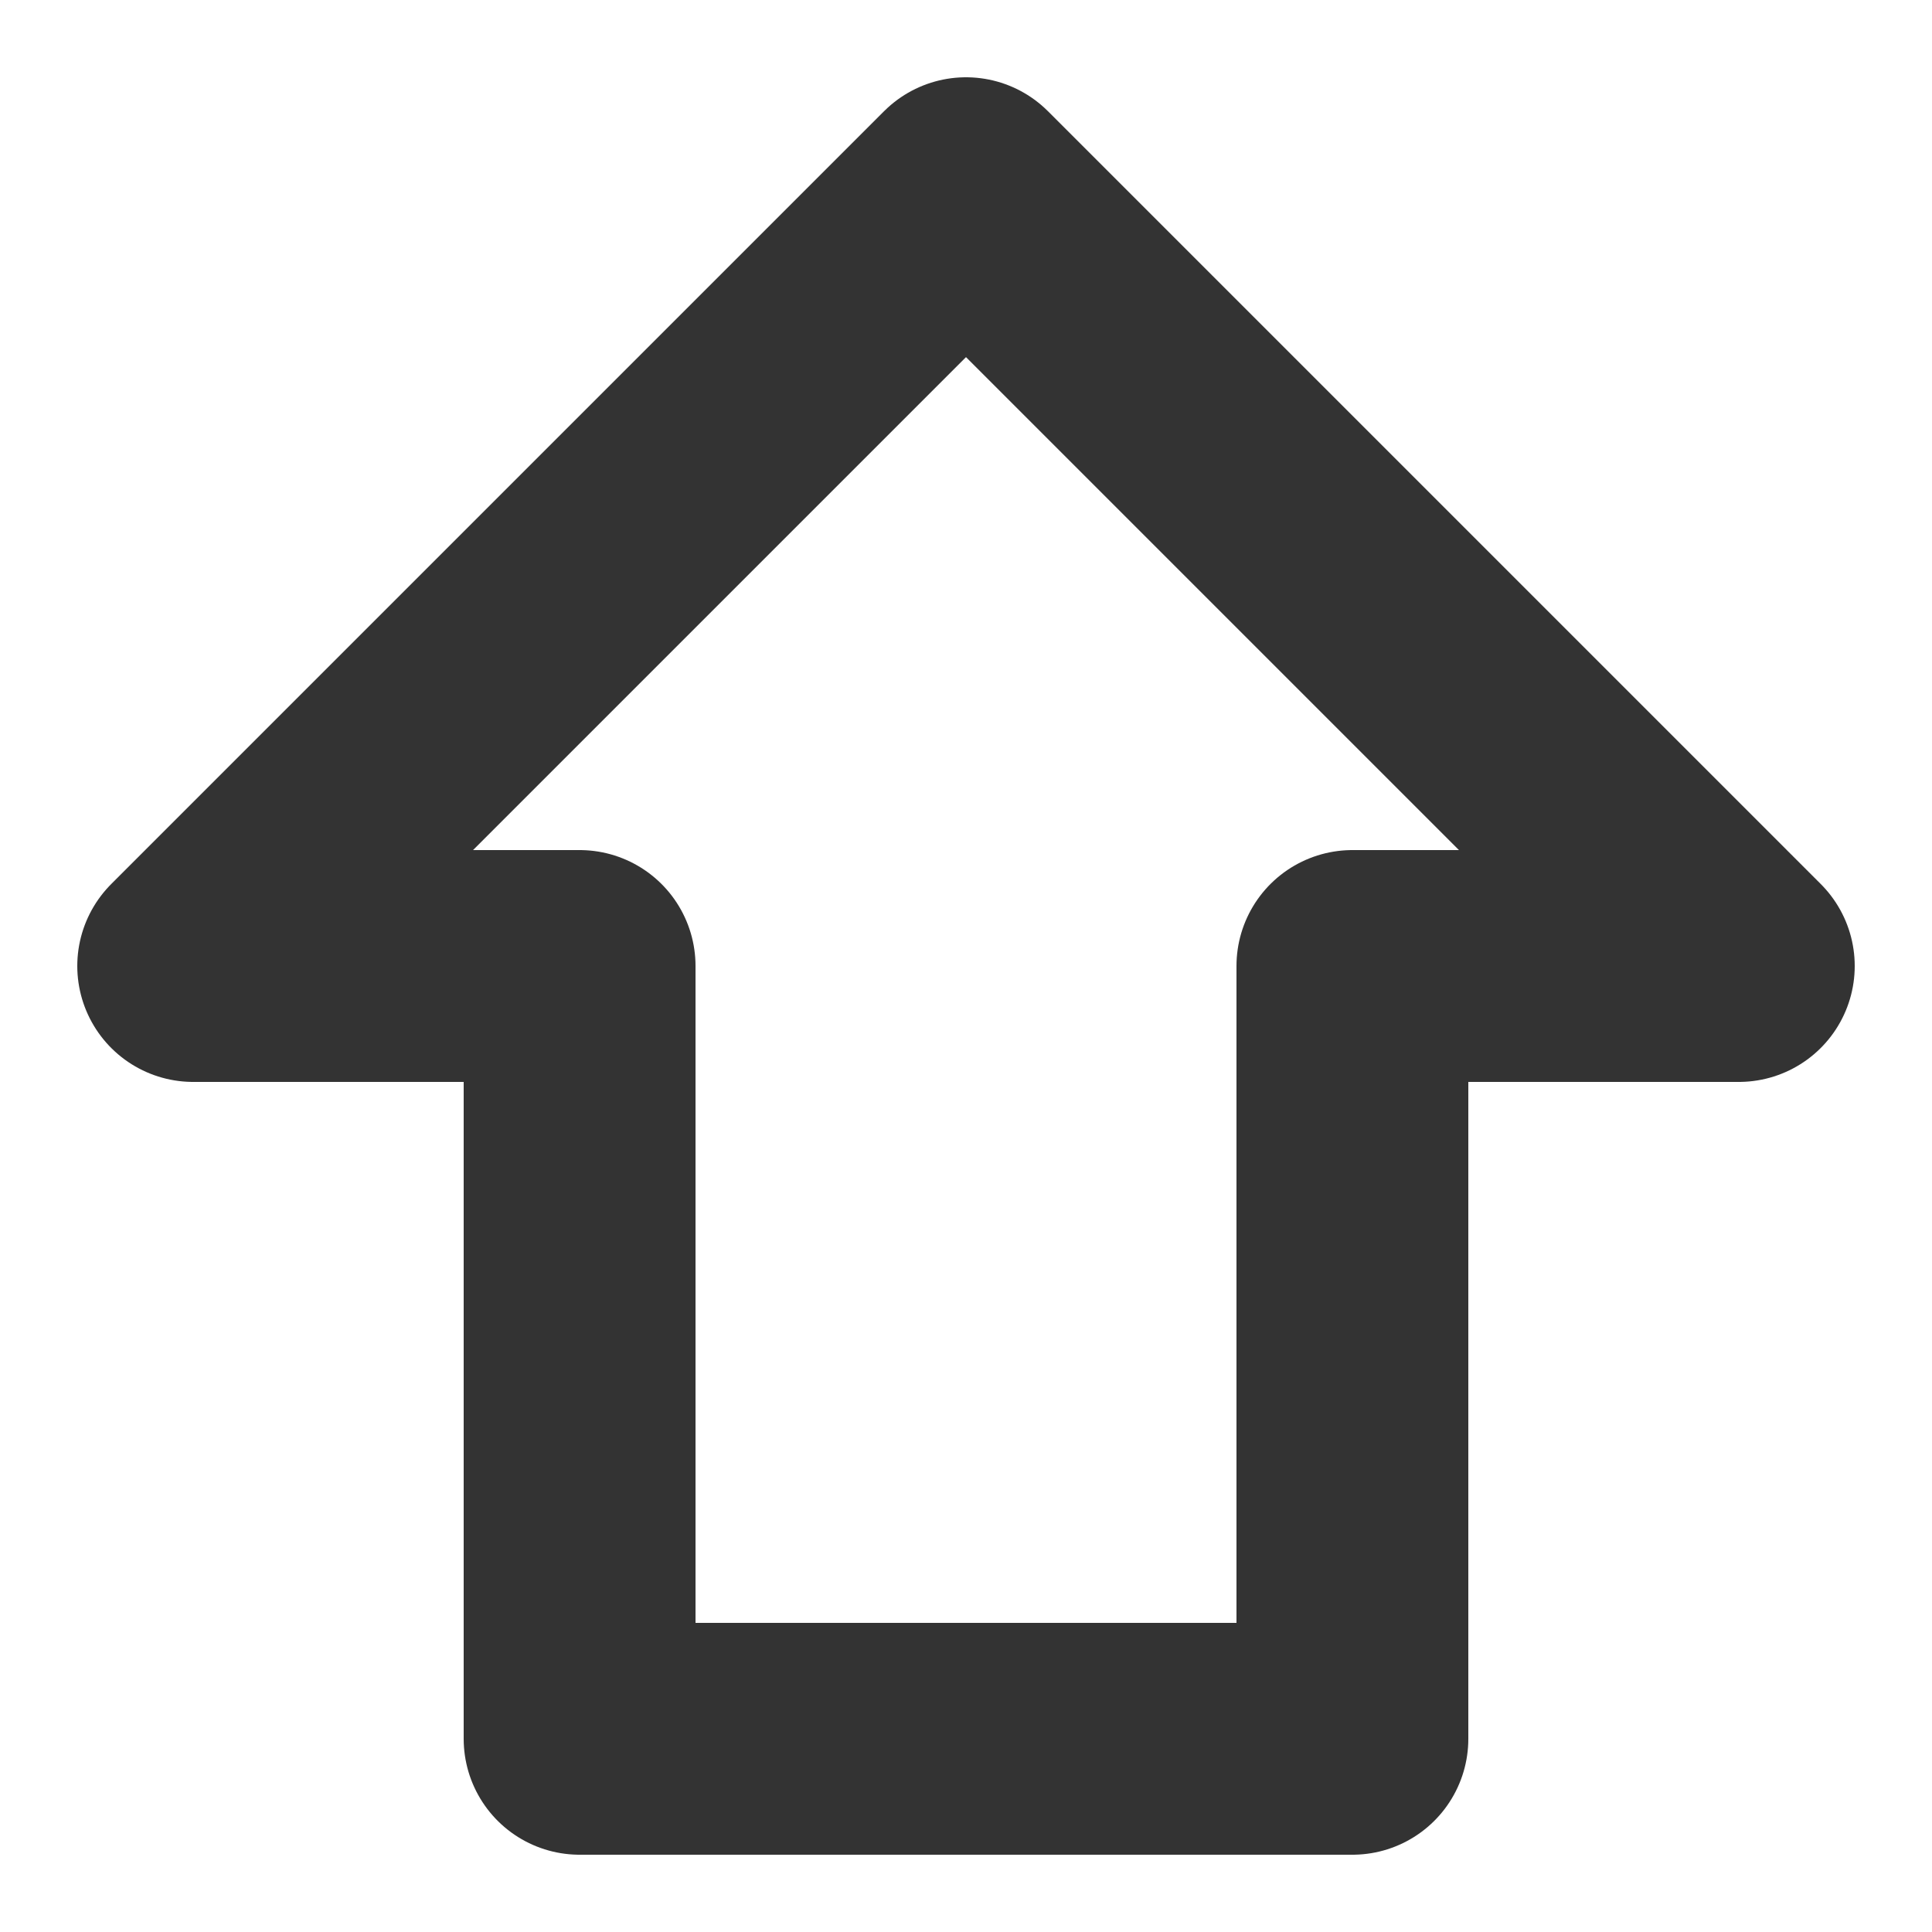
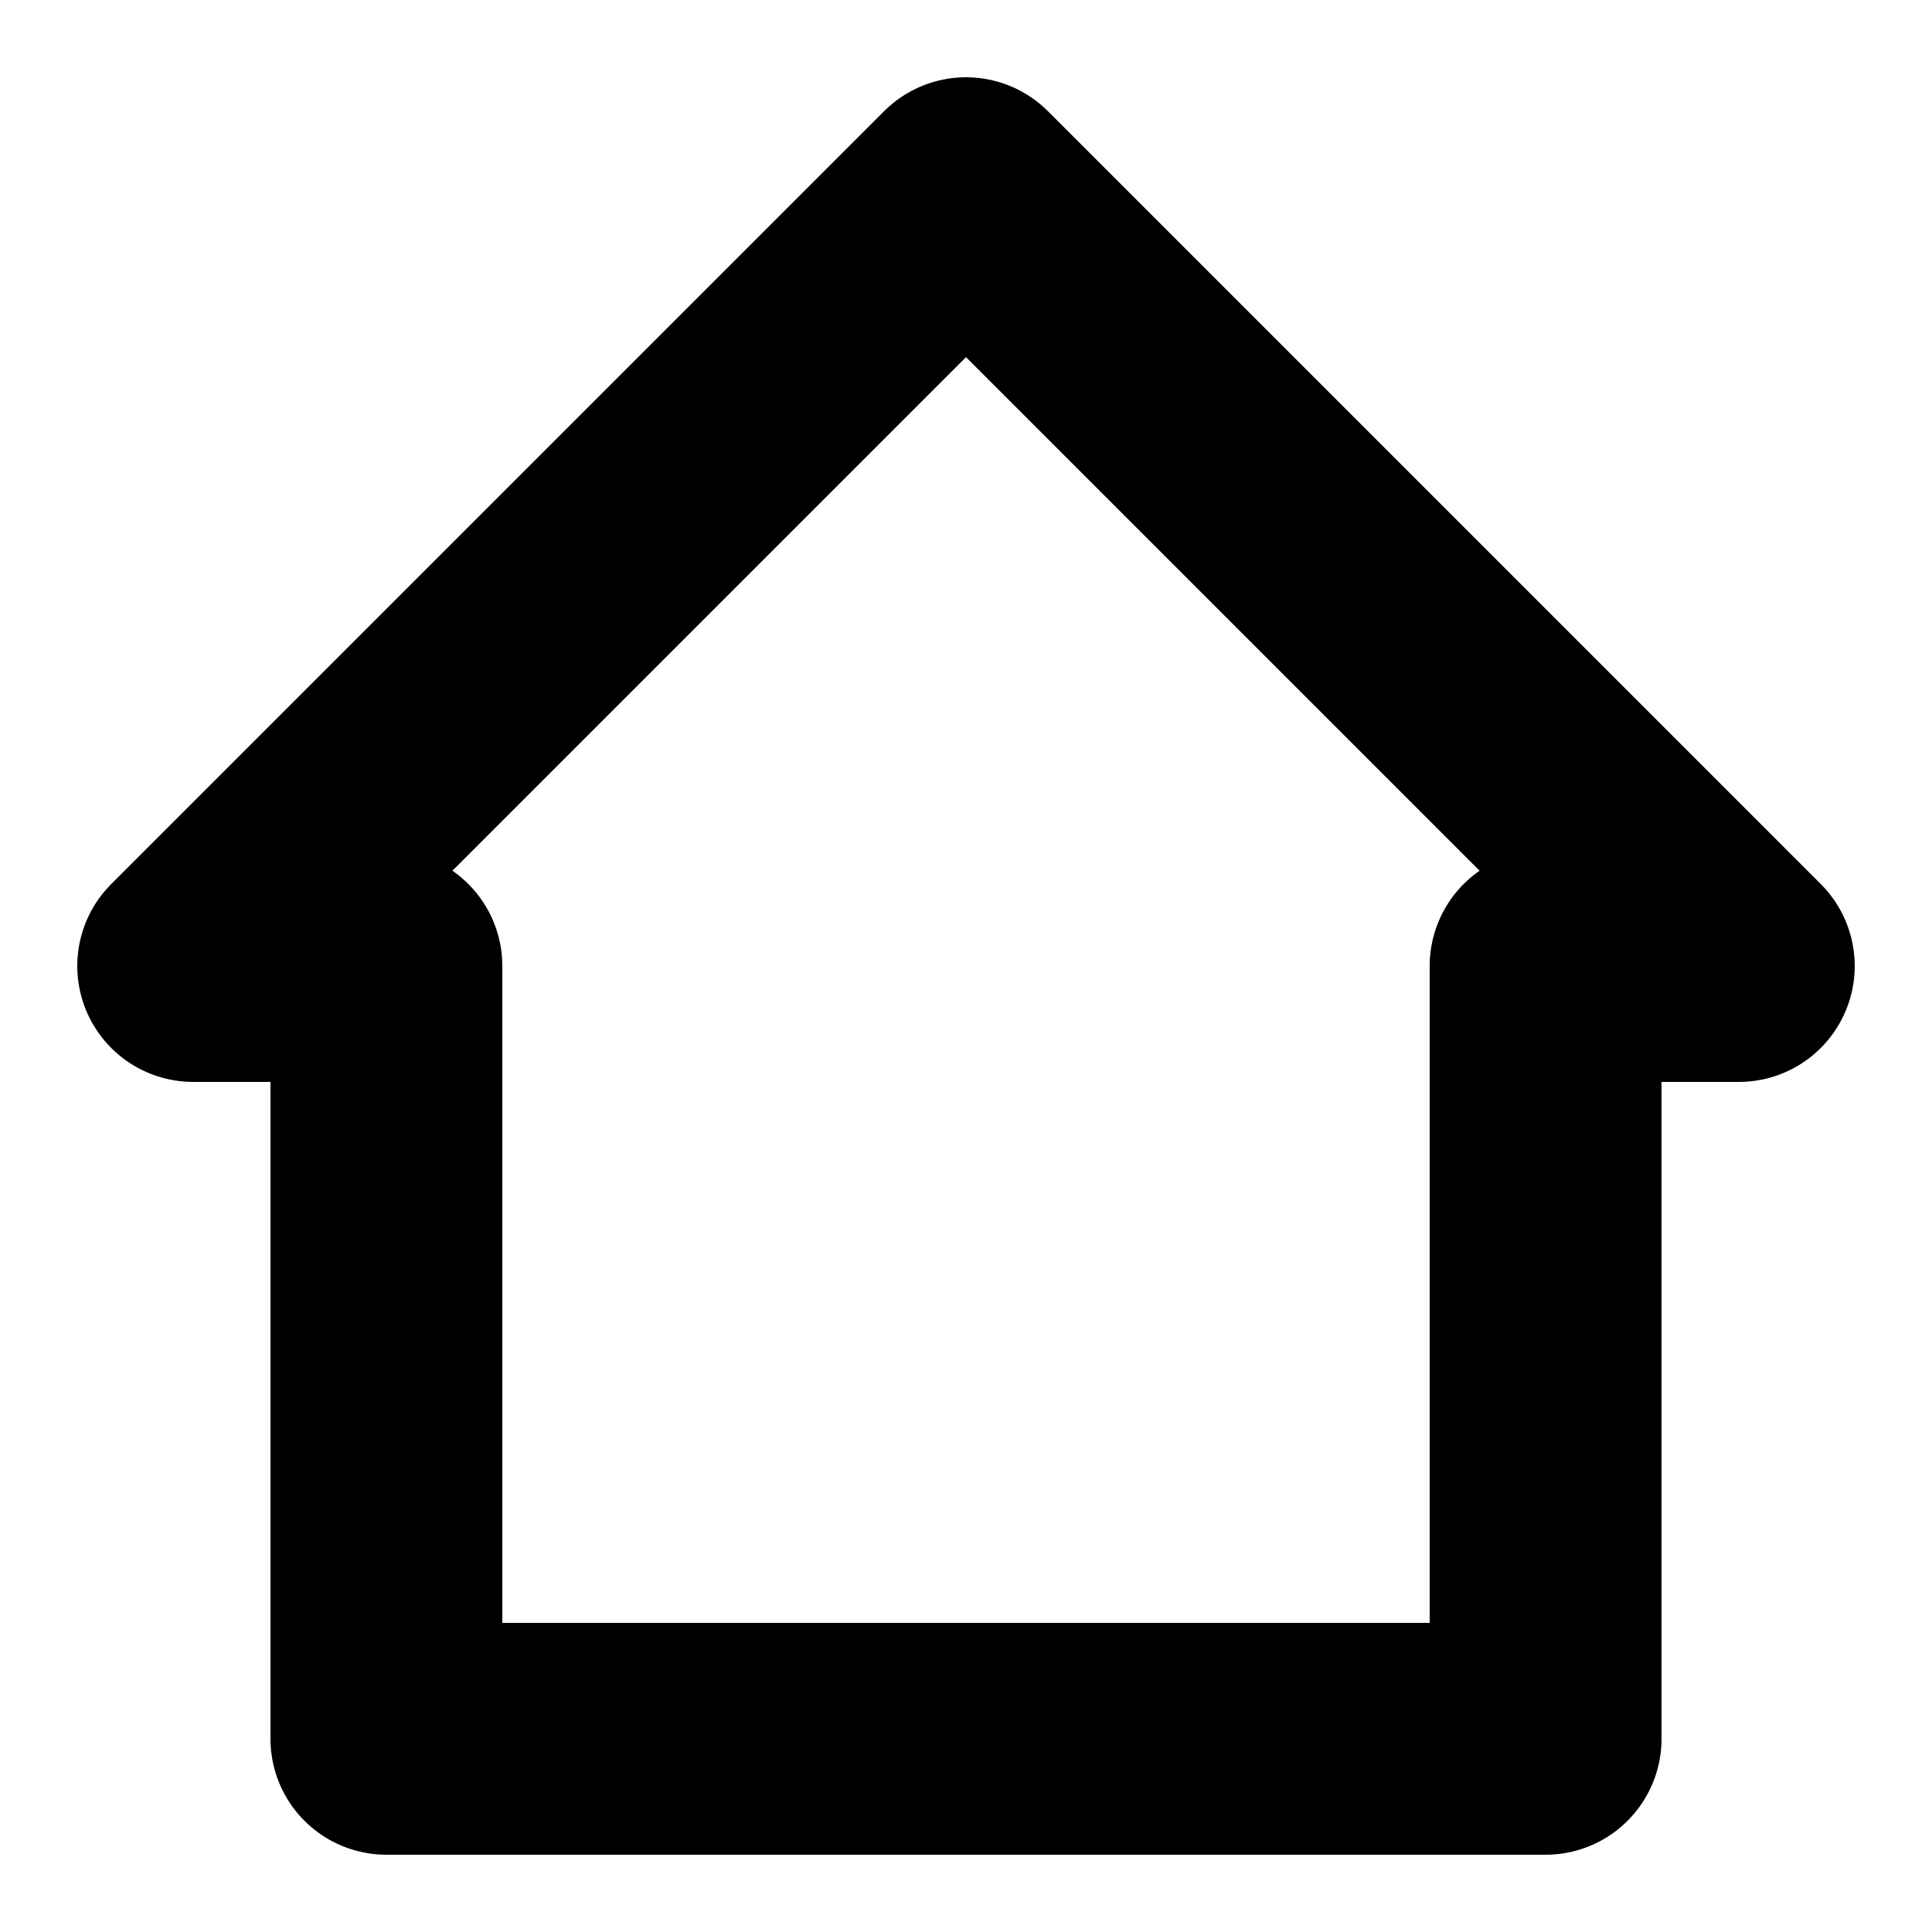
<svg xmlns="http://www.w3.org/2000/svg" width="100" height="100" viewBox="0 0 100 100">
-   <path d="M50 10 90 50 70 50 70 90 30 90 30 50 10 50 Z" stroke="#333" stroke-width="12" stroke-linecap="round" fill="none" stroke-linejoin="round" />
+   <path d="M50 10 90 50 80 50 80 90 20 90 20 50 10 50 Z" stroke="#000" stroke-width="12" stroke-linecap="round" fill="none" stroke-linejoin="round" />
</svg>
